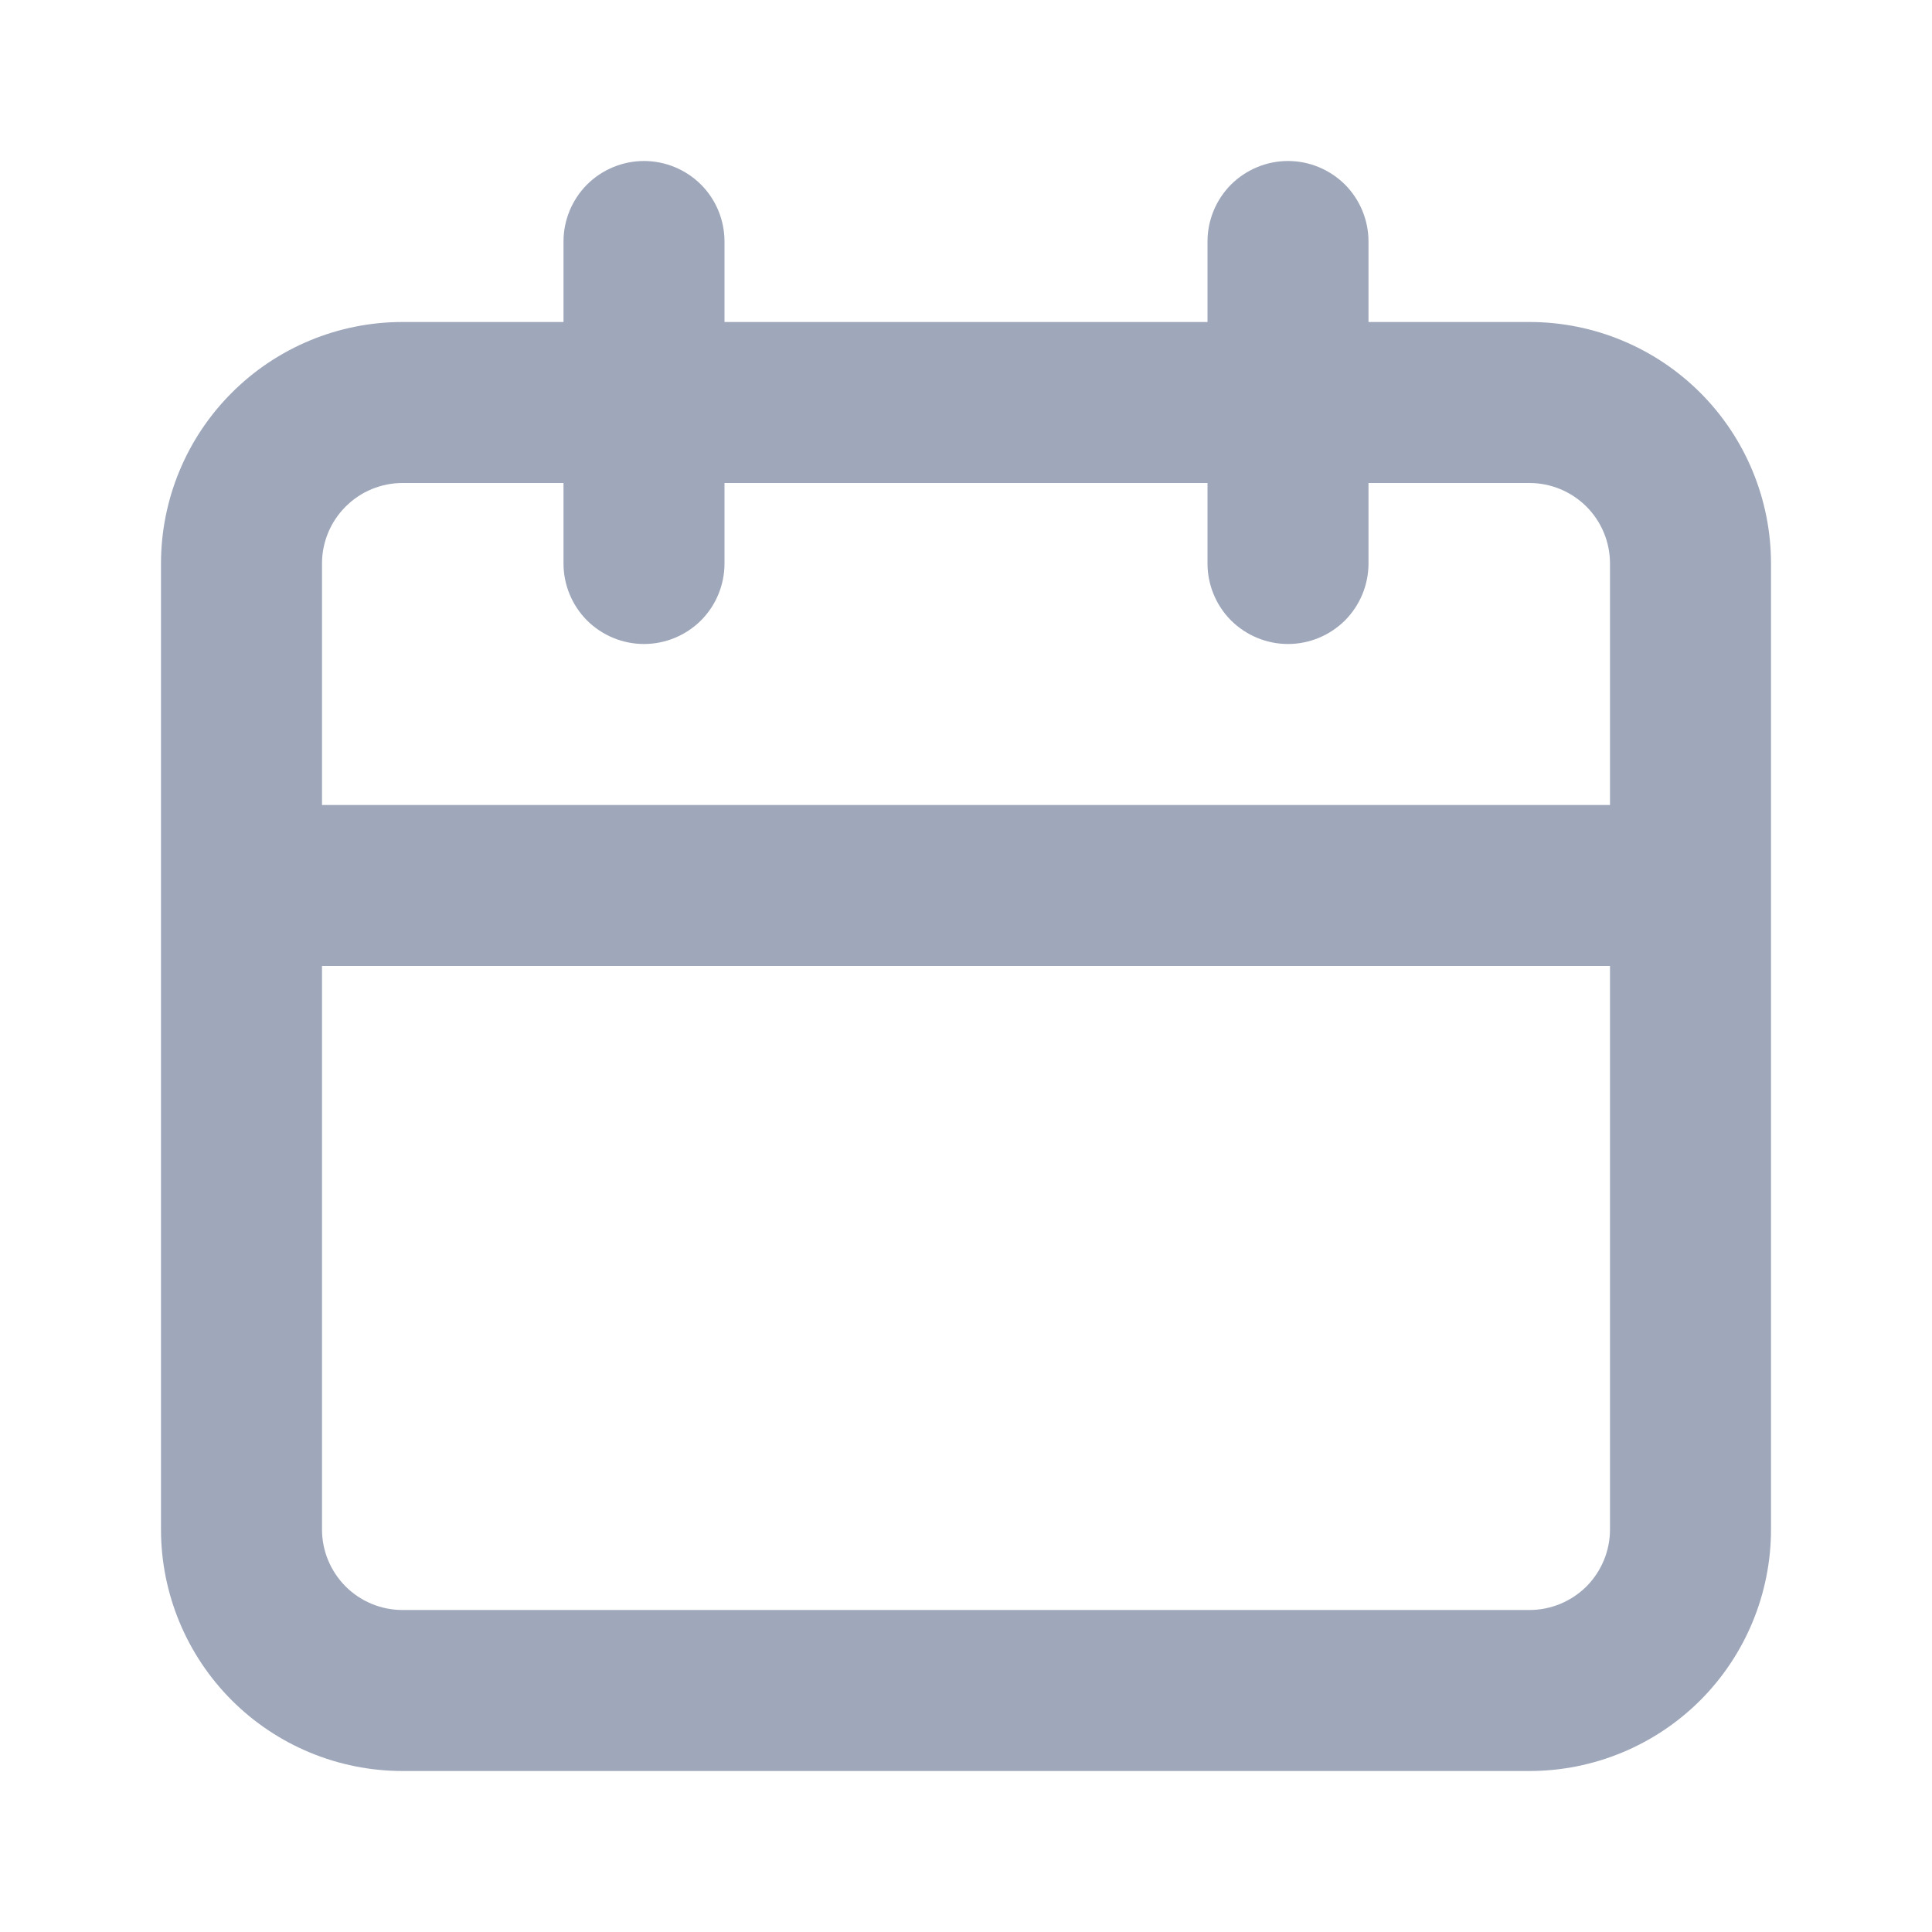
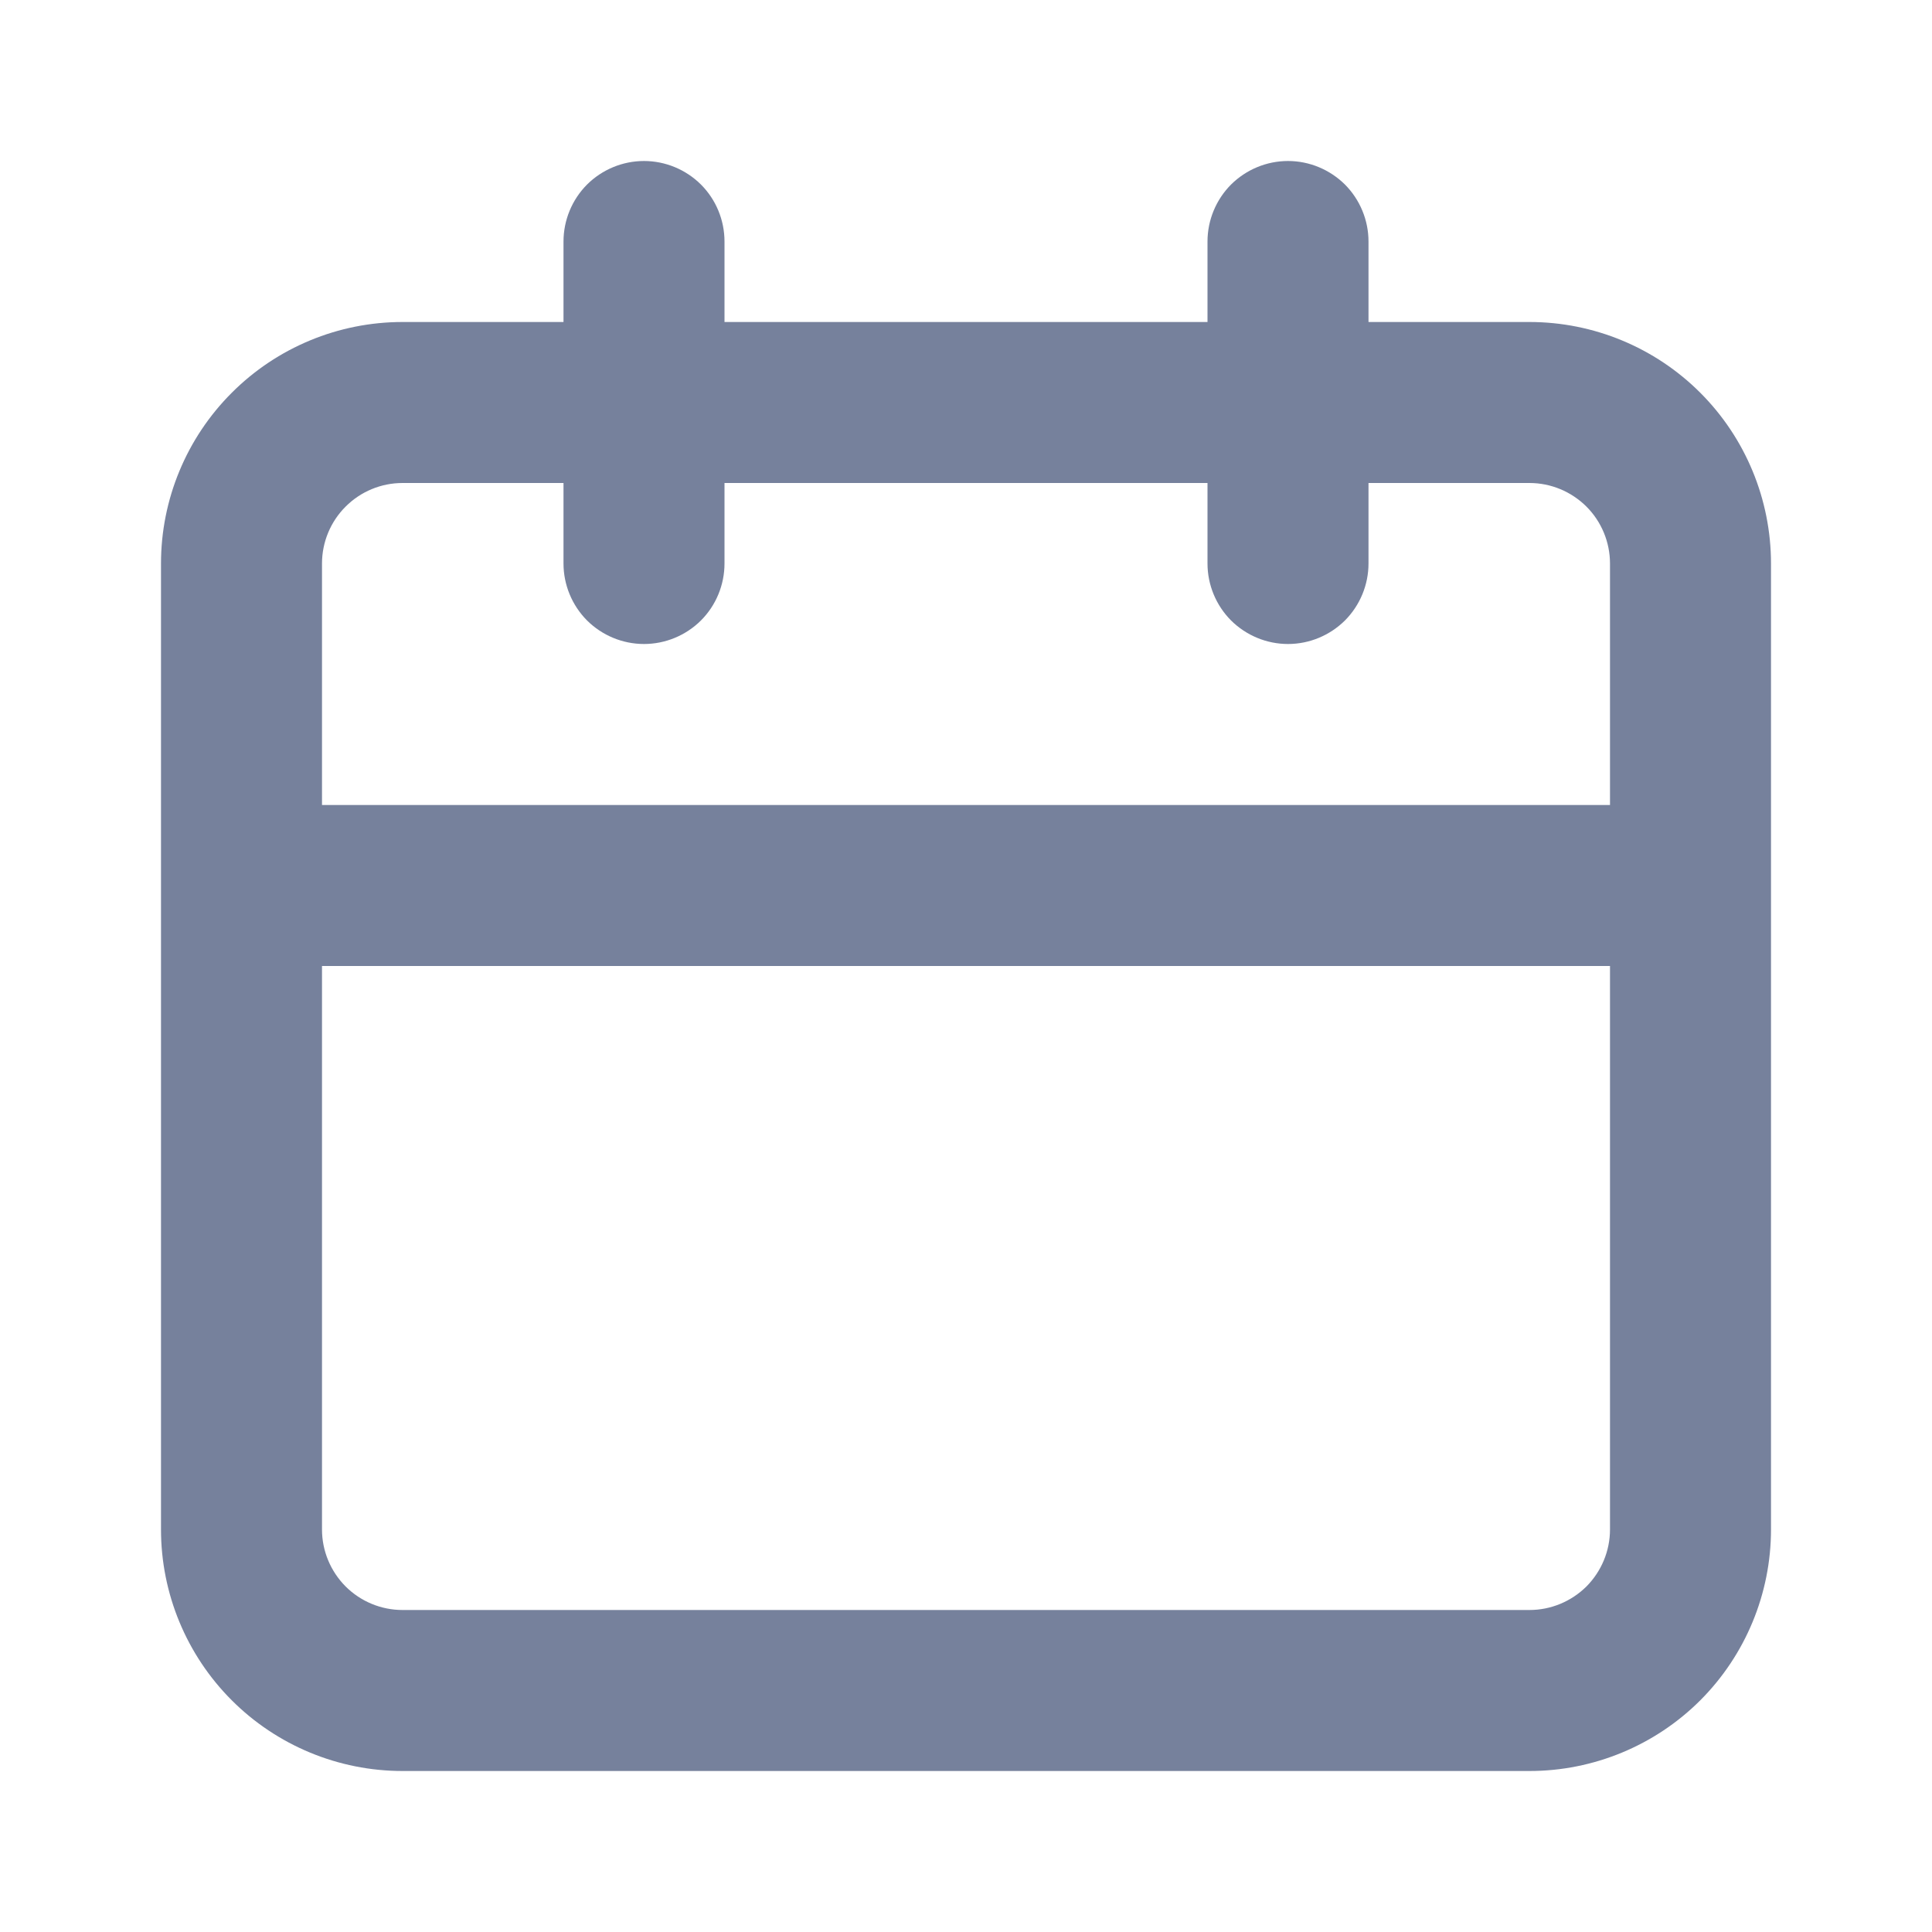
<svg xmlns="http://www.w3.org/2000/svg" width="27" height="27" viewBox="0 0 27 27" fill="none">
-   <path d="M21.375 4.5H19.125V3.375C19.125 3.077 19.006 2.79 18.796 2.579C18.584 2.369 18.298 2.25 18 2.25C17.702 2.25 17.416 2.369 17.204 2.579C16.994 2.79 16.875 3.077 16.875 3.375V4.5H10.125V3.375C10.125 3.077 10.007 2.79 9.796 2.579C9.585 2.369 9.298 2.25 9 2.25C8.702 2.25 8.415 2.369 8.204 2.579C7.994 2.79 7.875 3.077 7.875 3.375V4.5H5.625C4.73 4.5 3.871 4.856 3.239 5.489C2.606 6.121 2.25 6.98 2.25 7.875V21.375C2.25 22.27 2.606 23.129 3.239 23.762C3.871 24.394 4.73 24.75 5.625 24.75H21.375C22.27 24.75 23.129 24.394 23.762 23.762C24.394 23.129 24.75 22.27 24.75 21.375V7.875C24.75 6.98 24.394 6.121 23.762 5.489C23.129 4.856 22.27 4.5 21.375 4.5ZM22.5 21.375C22.5 21.673 22.381 21.959 22.171 22.171C21.959 22.381 21.673 22.5 21.375 22.5H5.625C5.327 22.5 5.04 22.381 4.83 22.171C4.619 21.959 4.5 21.673 4.5 21.375V13.5H22.5V21.375ZM22.5 11.25H4.5V7.875C4.5 7.577 4.619 7.29 4.83 7.08C5.04 6.869 5.327 6.75 5.625 6.75H7.875V7.875C7.875 8.173 7.994 8.46 8.204 8.671C8.415 8.881 8.702 9 9 9C9.298 9 9.585 8.881 9.796 8.671C10.007 8.46 10.125 8.173 10.125 7.875V6.75H16.875V7.875C16.875 8.173 16.994 8.46 17.204 8.671C17.416 8.881 17.702 9 18 9C18.298 9 18.584 8.881 18.796 8.671C19.006 8.46 19.125 8.173 19.125 7.875V6.75H21.375C21.673 6.75 21.959 6.869 22.171 7.08C22.381 7.29 22.5 7.577 22.5 7.875V11.25Z" fill="#9FA7BB" />
+   <path d="M21.375 4.5H19.125V3.375C19.125 3.077 19.006 2.79 18.796 2.579C18.584 2.369 18.298 2.25 18 2.25C17.702 2.25 17.416 2.369 17.204 2.579C16.994 2.79 16.875 3.077 16.875 3.375V4.5H10.125V3.375C10.125 3.077 10.007 2.79 9.796 2.579C9.585 2.369 9.298 2.25 9 2.25C8.702 2.25 8.415 2.369 8.204 2.579C7.994 2.79 7.875 3.077 7.875 3.375V4.5H5.625C4.73 4.5 3.871 4.856 3.239 5.489C2.606 6.121 2.25 6.98 2.25 7.875V21.375C2.25 22.27 2.606 23.129 3.239 23.762C3.871 24.394 4.73 24.75 5.625 24.75H21.375C22.27 24.75 23.129 24.394 23.762 23.762C24.394 23.129 24.75 22.27 24.75 21.375V7.875C24.75 6.98 24.394 6.121 23.762 5.489C23.129 4.856 22.27 4.5 21.375 4.5ZM22.5 21.375C22.5 21.673 22.381 21.959 22.171 22.171C21.959 22.381 21.673 22.5 21.375 22.5H5.625C5.327 22.5 5.04 22.381 4.83 22.171C4.619 21.959 4.5 21.673 4.5 21.375V13.5H22.5V21.375ZM22.5 11.25H4.5V7.875C4.5 7.577 4.619 7.29 4.83 7.08C5.04 6.869 5.327 6.75 5.625 6.75H7.875V7.875C7.875 8.173 7.994 8.46 8.204 8.671C8.415 8.881 8.702 9 9 9C9.298 9 9.585 8.881 9.796 8.671C10.007 8.46 10.125 8.173 10.125 7.875V6.75H16.875V7.875C16.875 8.173 16.994 8.46 17.204 8.671C17.416 8.881 17.702 9 18 9C18.298 9 18.584 8.881 18.796 8.671C19.006 8.46 19.125 8.173 19.125 7.875V6.75H21.375C21.673 6.75 21.959 6.869 22.171 7.08C22.381 7.29 22.5 7.577 22.5 7.875V11.25Z" fill="#76819C" />
</svg>
